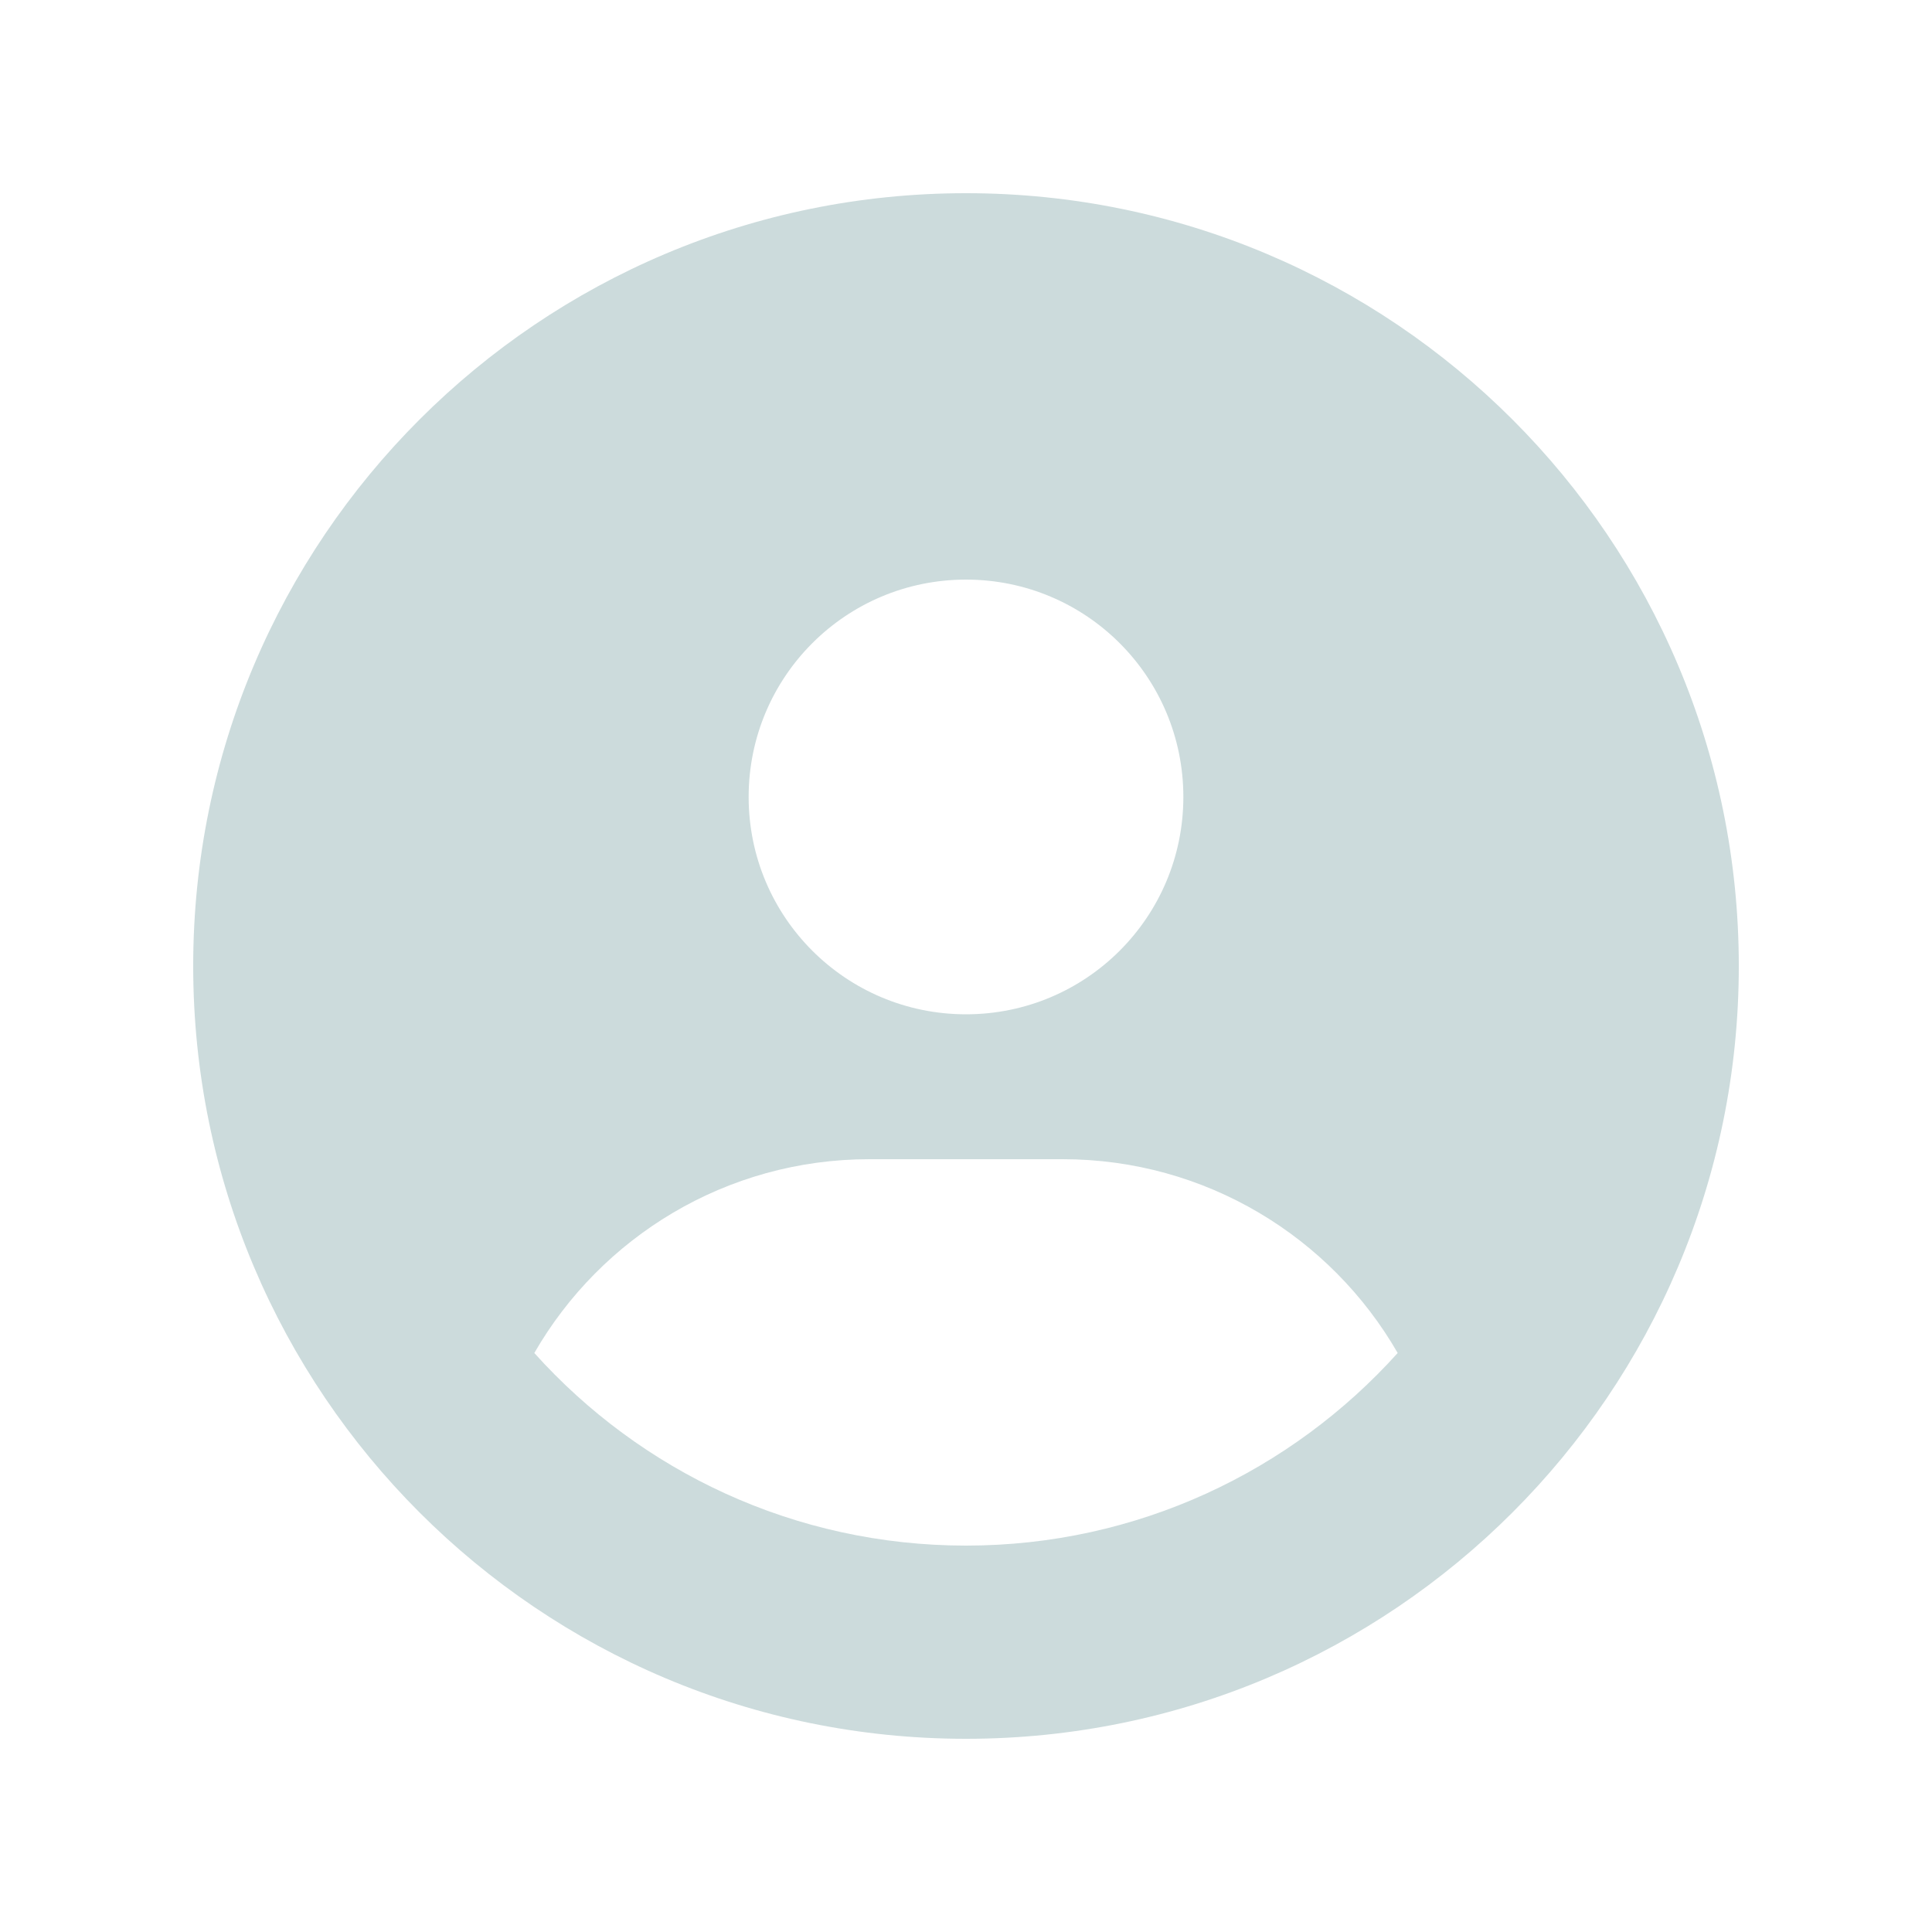
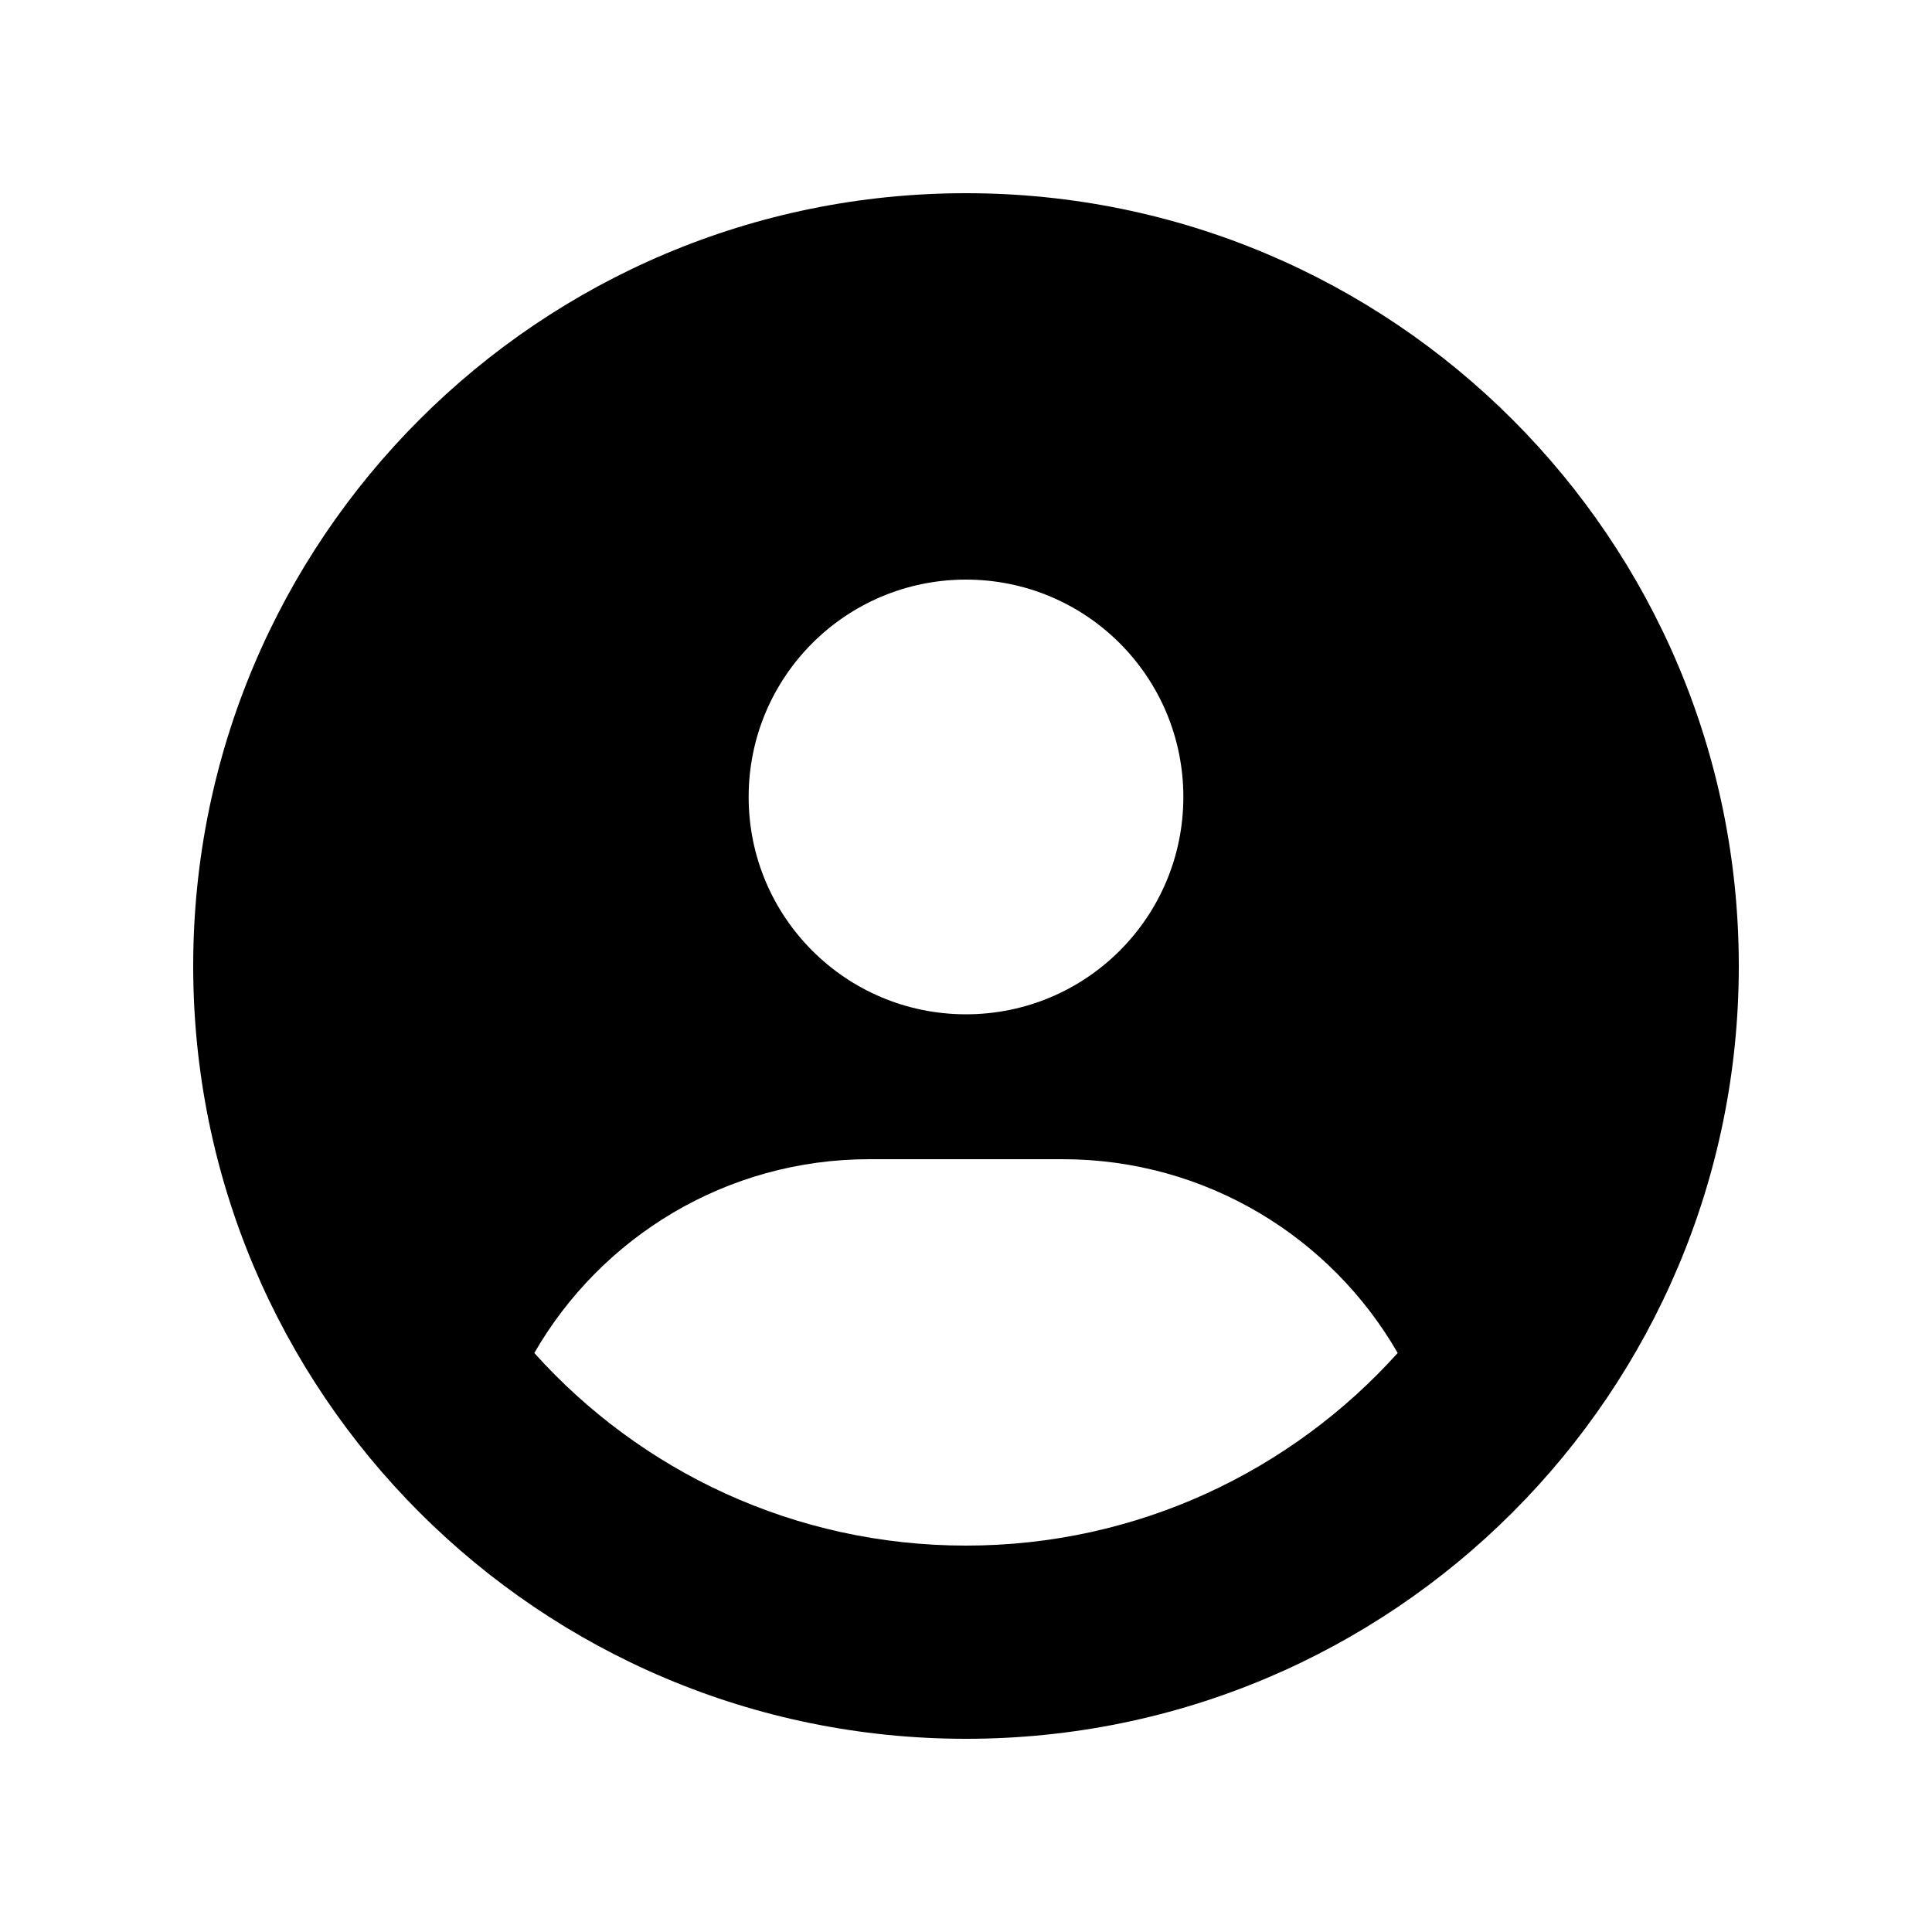
- <svg xmlns="http://www.w3.org/2000/svg" width="640" height="640" viewBox="0 0 640 640" fill="none">
-   <path d="M463 448.2C440.9 409.8 399.4 384 352 384H288C240.6 384 199.1 409.8 177 448.2C212.2 487.4 263.2 512 320 512C376.8 512 427.8 487.3 463 448.2ZM64 320C64 178.6 178.6 64 320 64C461.4 64 576 178.6 576 320C576 461.4 461.4 576 320 576C178.6 576 64 461.4 64 320ZM320 336C359.8 336 392 303.8 392 264C392 224.2 359.8 192 320 192C280.2 192 248 224.2 248 264C248 303.8 280.2 336 320 336Z" fill="#CCDBDC" />
+ <svg xmlns="http://www.w3.org/2000/svg" viewBox="0 0 640 640">
+   <path d="M463 448.2C440.9 409.8 399.4 384 352 384H288C240.6 384 199.1 409.8 177 448.2C212.2 487.4 263.2 512 320 512C376.8 512 427.8 487.3 463 448.2ZM64 320C64 178.6 178.6 64 320 64C461.4 64 576 178.6 576 320C576 461.4 461.4 576 320 576C178.6 576 64 461.4 64 320ZM320 336C359.8 336 392 303.8 392 264C392 224.2 359.8 192 320 192C280.2 192 248 224.2 248 264C248 303.8 280.2 336 320 336Z" fill="currentColor" />
</svg>
